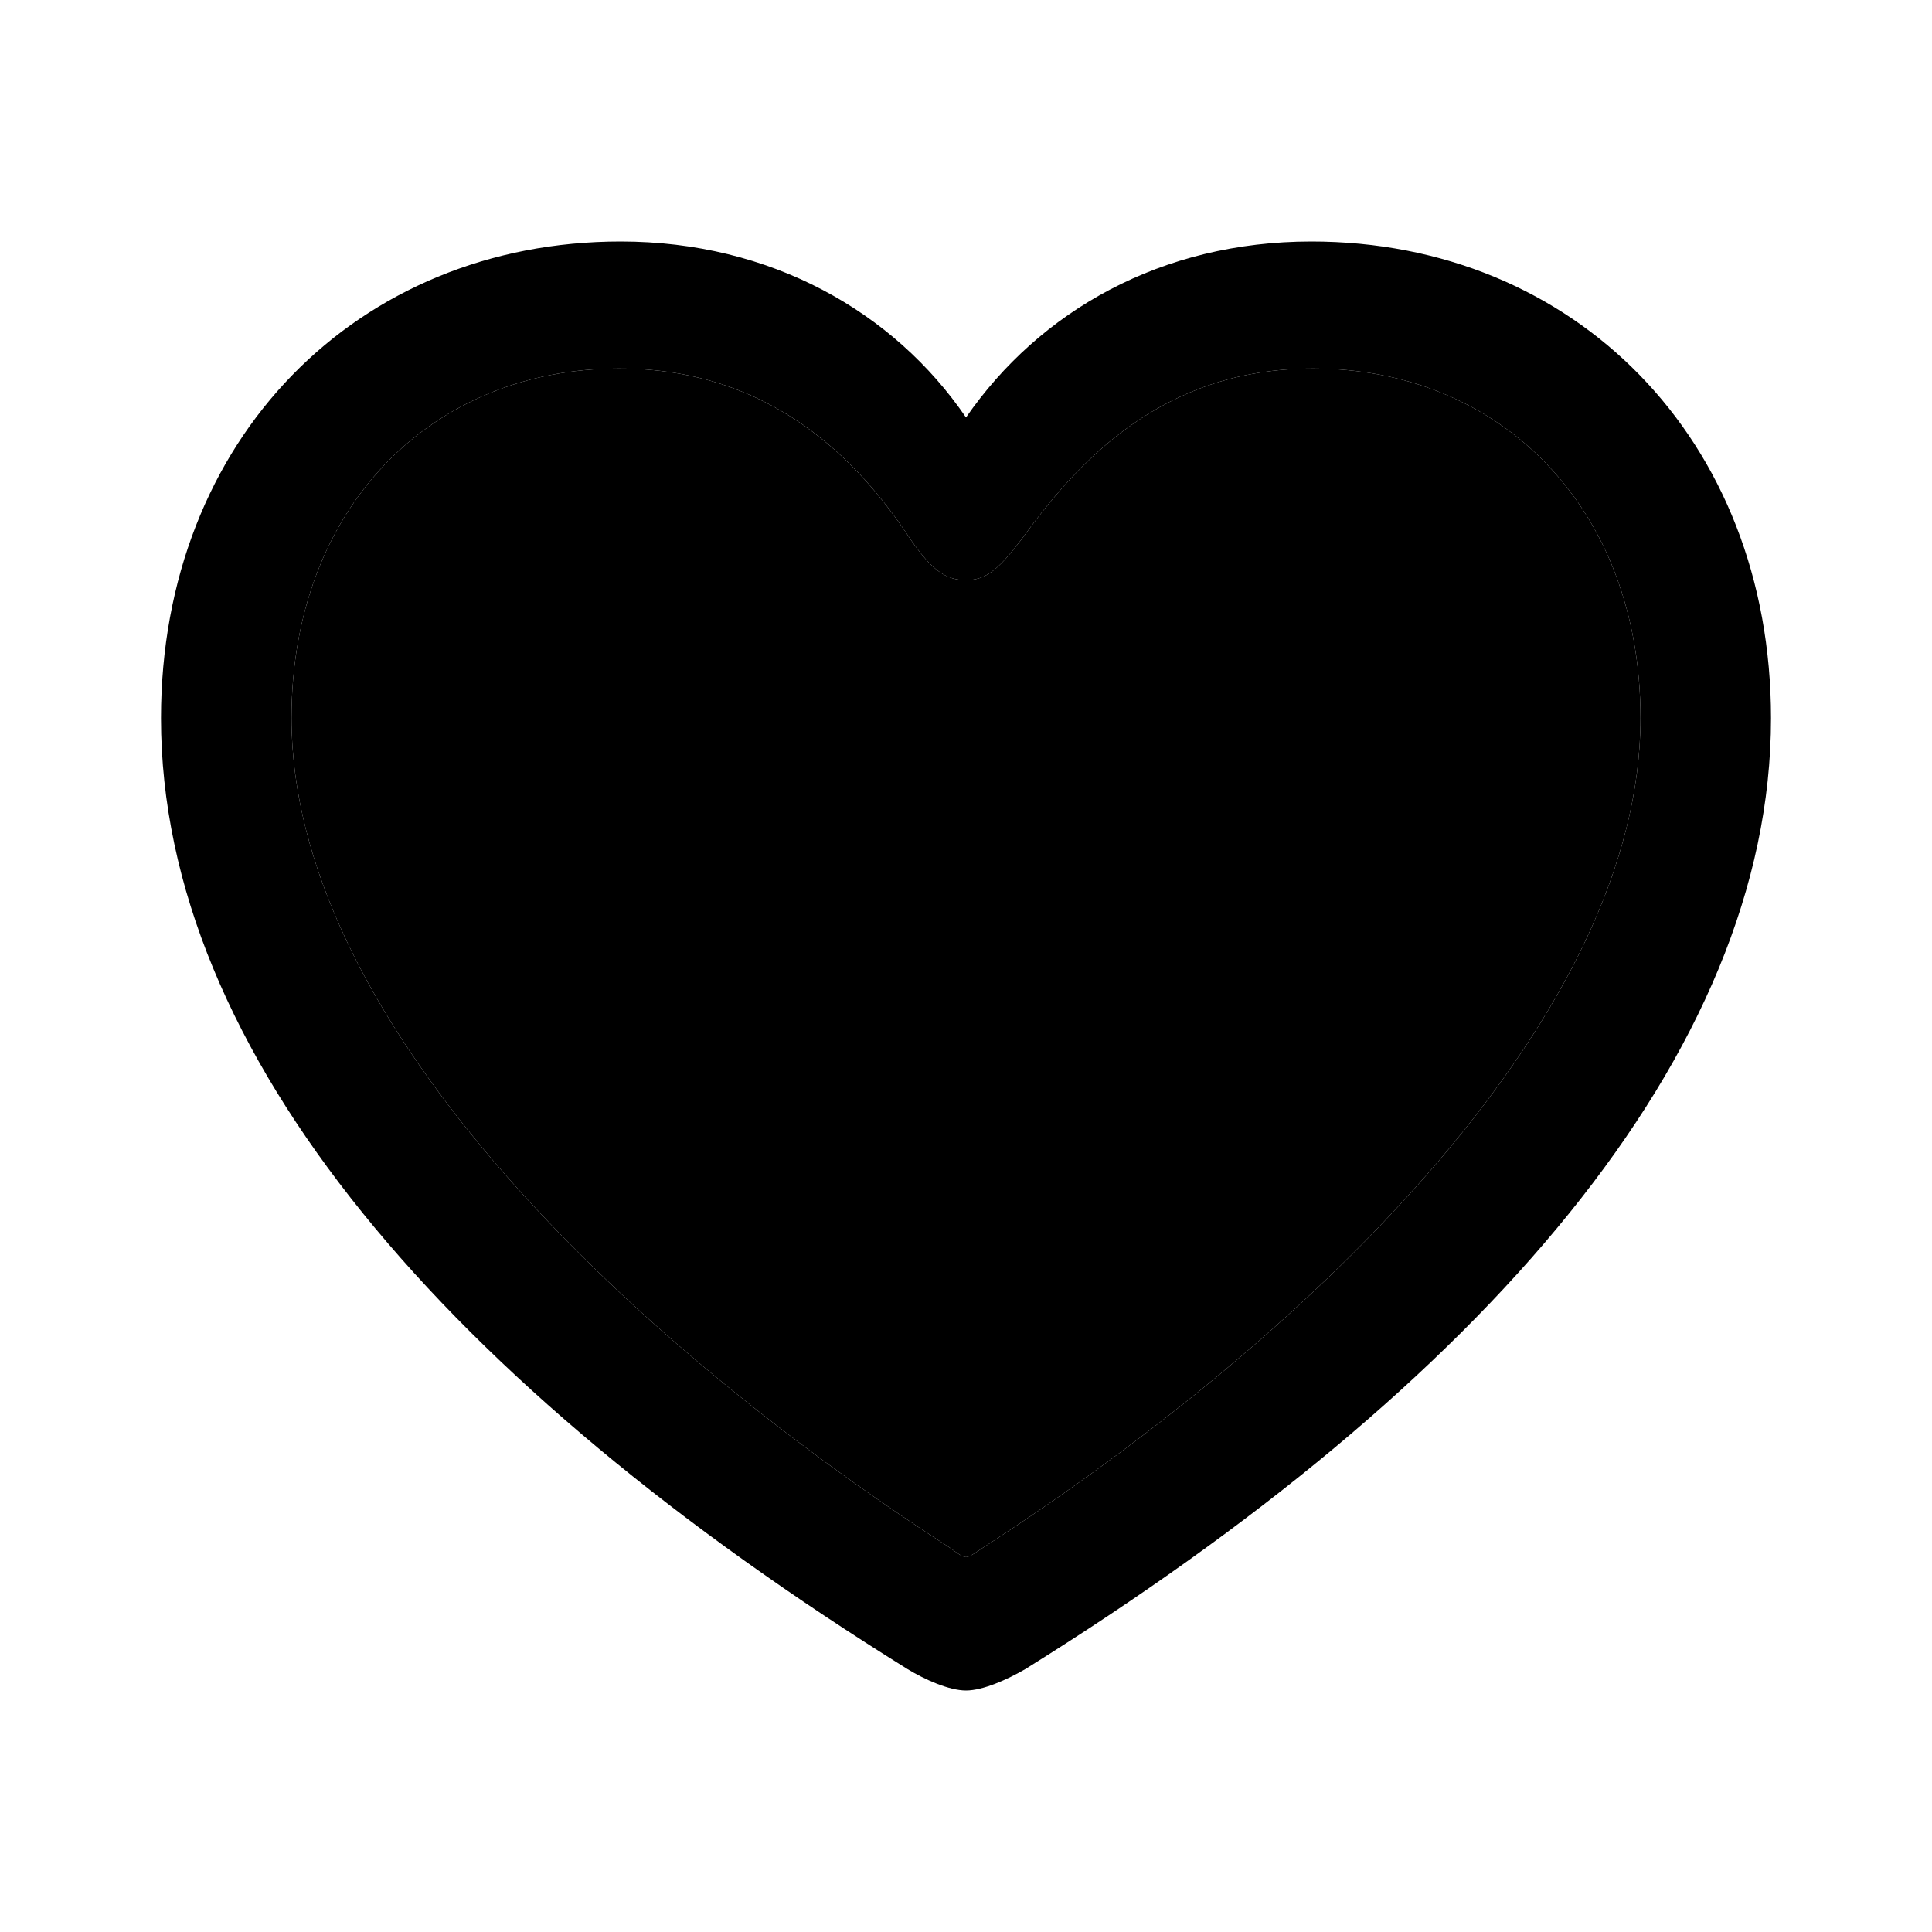
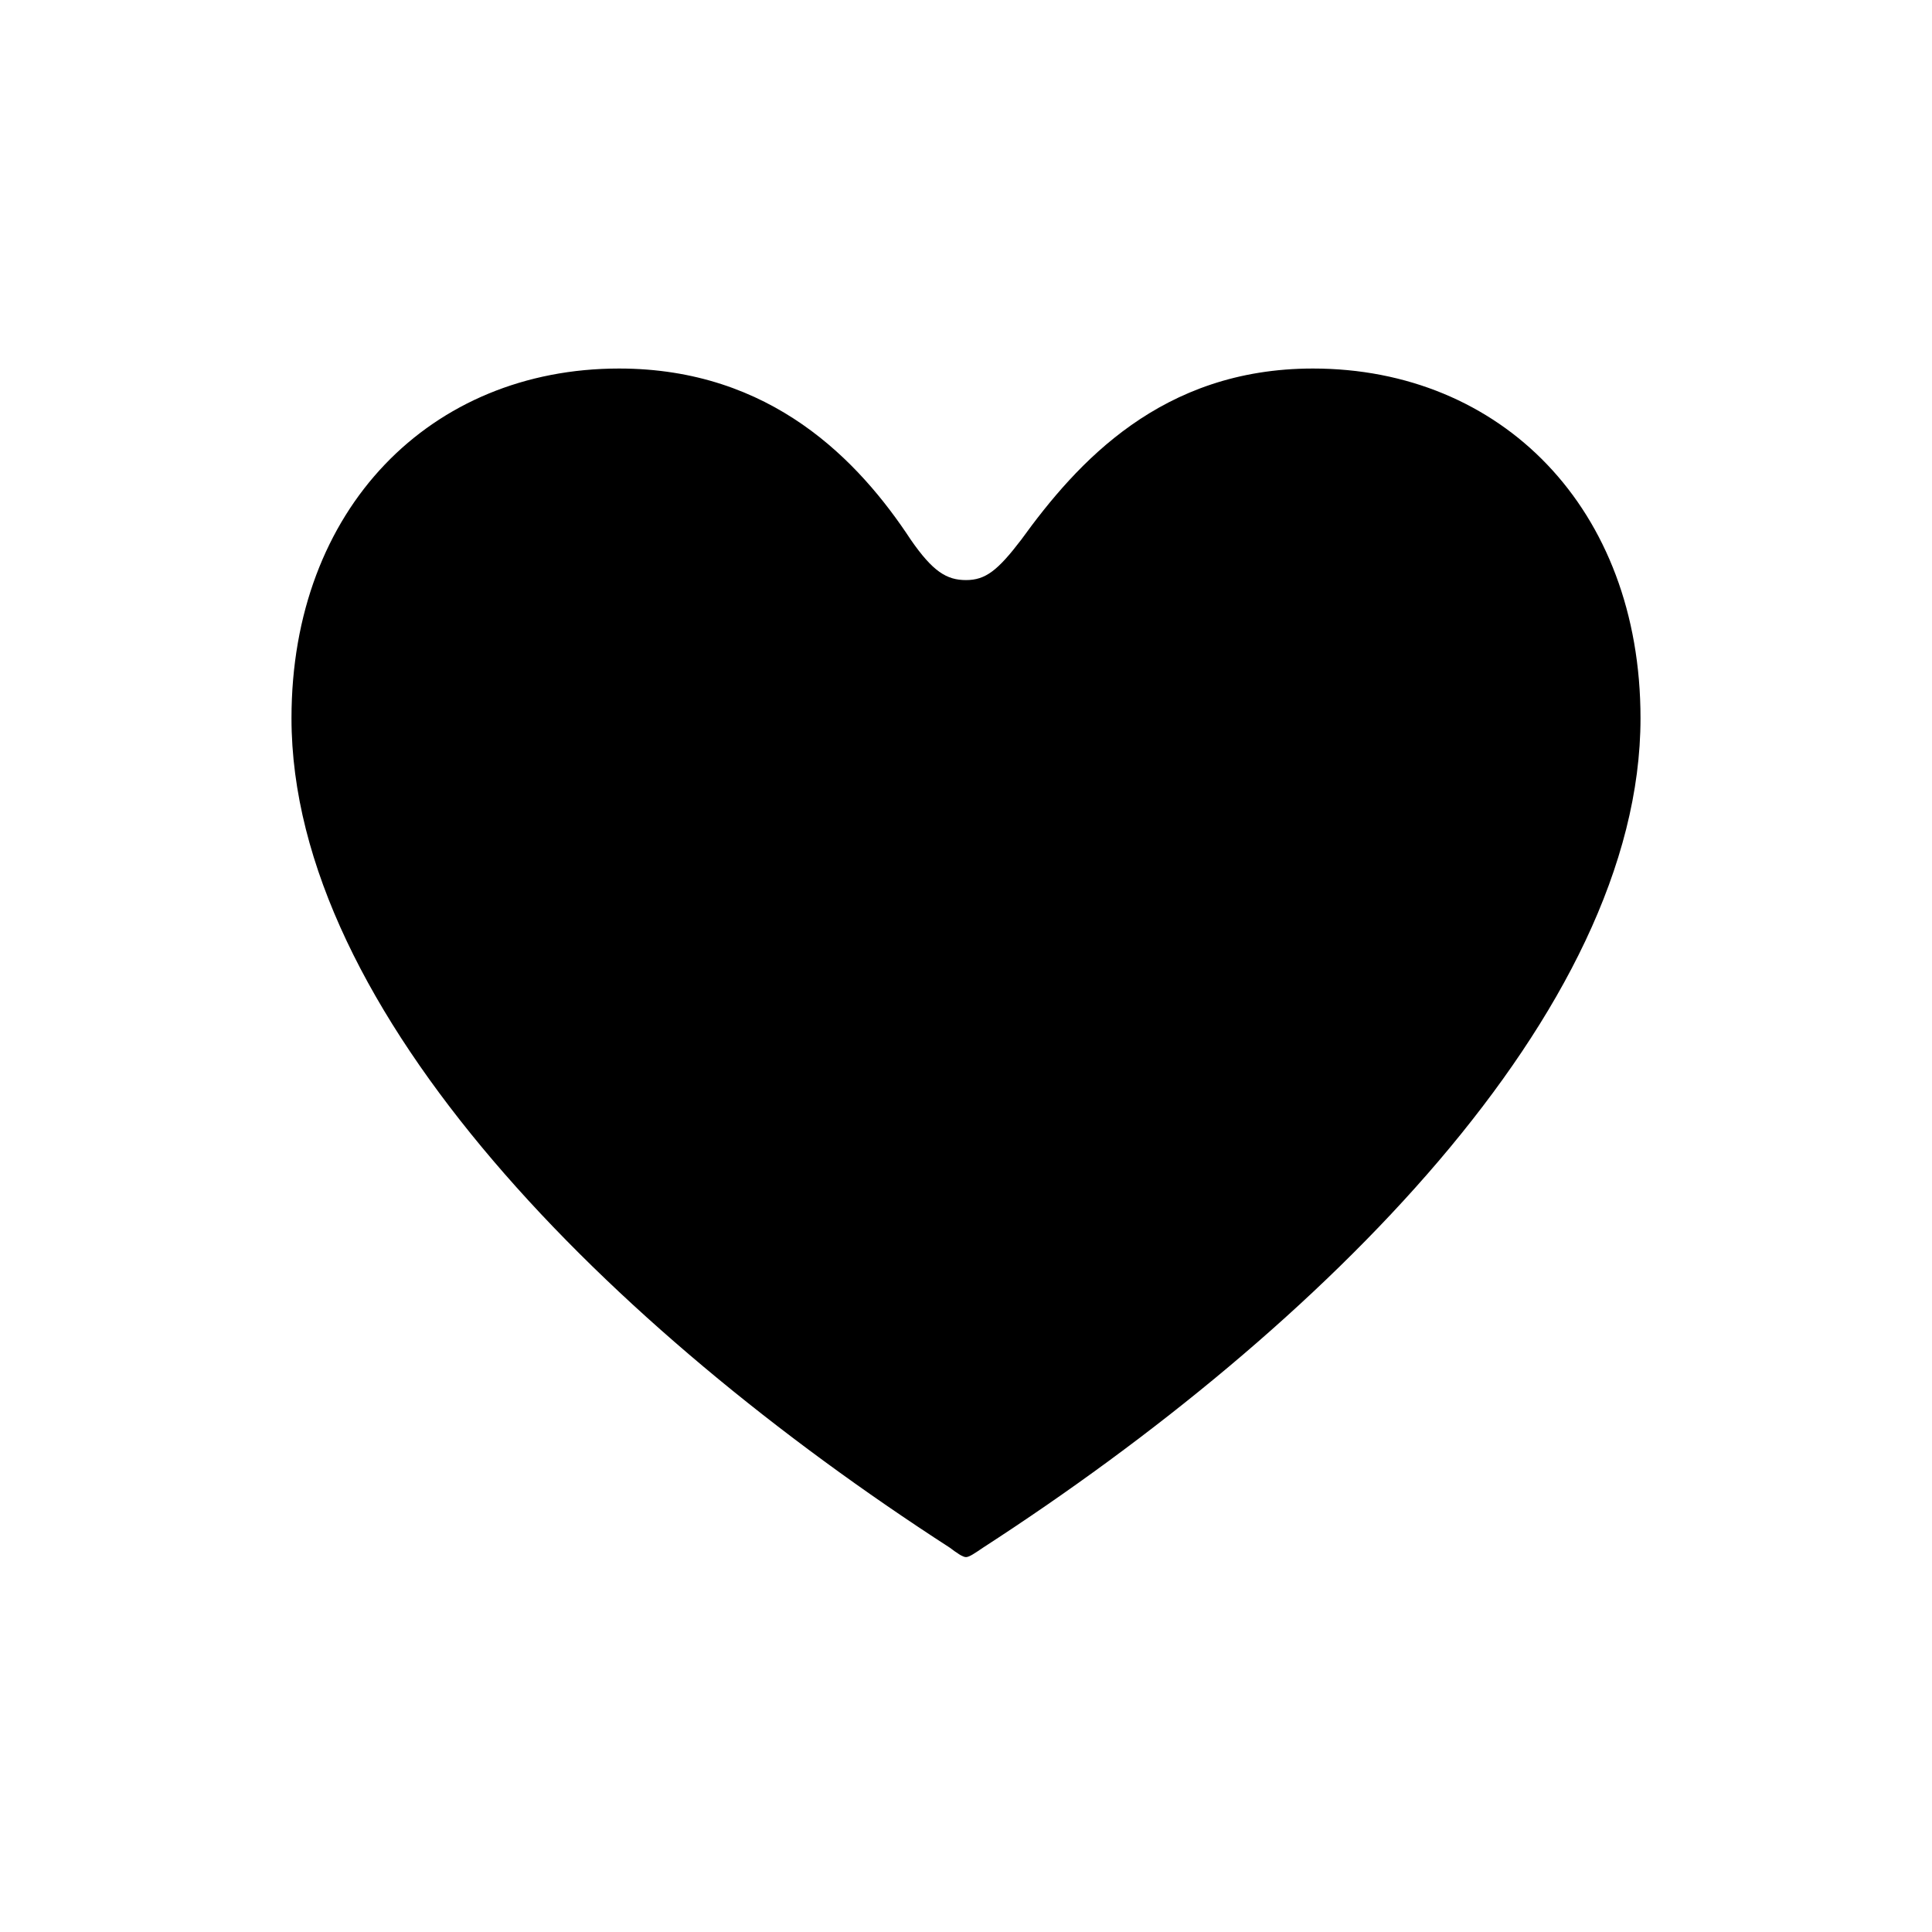
<svg xmlns="http://www.w3.org/2000/svg" width="24" height="24" viewBox="0 0 24 24">
-   <path d="M12 21C12.211 21 12.514 20.863 12.735 20.735C18.405 17.206 22 13.098 22 8.922C22 5.451 19.553 3 16.29 3C14.427 3 12.916 3.863 12 5.186C11.104 3.873 9.573 3 7.71 3C4.447 3 2 5.451 2 8.922C2 13.098 5.595 17.206 11.275 20.735C11.486 20.863 11.789 21 12 21ZM12 19.343C11.96 19.343 11.889 19.294 11.799 19.226C7.579 16.5 3.621 12.569 3.621 8.922C3.621 6.314 5.353 4.578 7.69 4.578C9.583 4.578 10.671 5.725 11.315 6.706C11.587 7.098 11.758 7.206 12 7.206C12.242 7.206 12.393 7.088 12.685 6.706C13.38 5.745 14.427 4.578 16.31 4.578C18.646 4.578 20.379 6.314 20.379 8.922C20.379 12.569 16.421 16.5 12.211 19.226C12.111 19.294 12.04 19.343 12 19.343Z" />
  <path d="M12 19.343C11.96 19.343 11.889 19.294 11.799 19.226C7.579 16.5 3.621 12.569 3.621 8.922C3.621 6.314 5.353 4.578 7.69 4.578C9.583 4.578 10.671 5.726 11.315 6.706C11.587 7.098 11.758 7.206 12 7.206C12.242 7.206 12.393 7.088 12.685 6.706C13.38 5.745 14.427 4.578 16.31 4.578C18.646 4.578 20.379 6.314 20.379 8.922C20.379 12.569 16.421 16.5 12.211 19.226C12.111 19.294 12.04 19.343 12 19.343Z" />
</svg>
